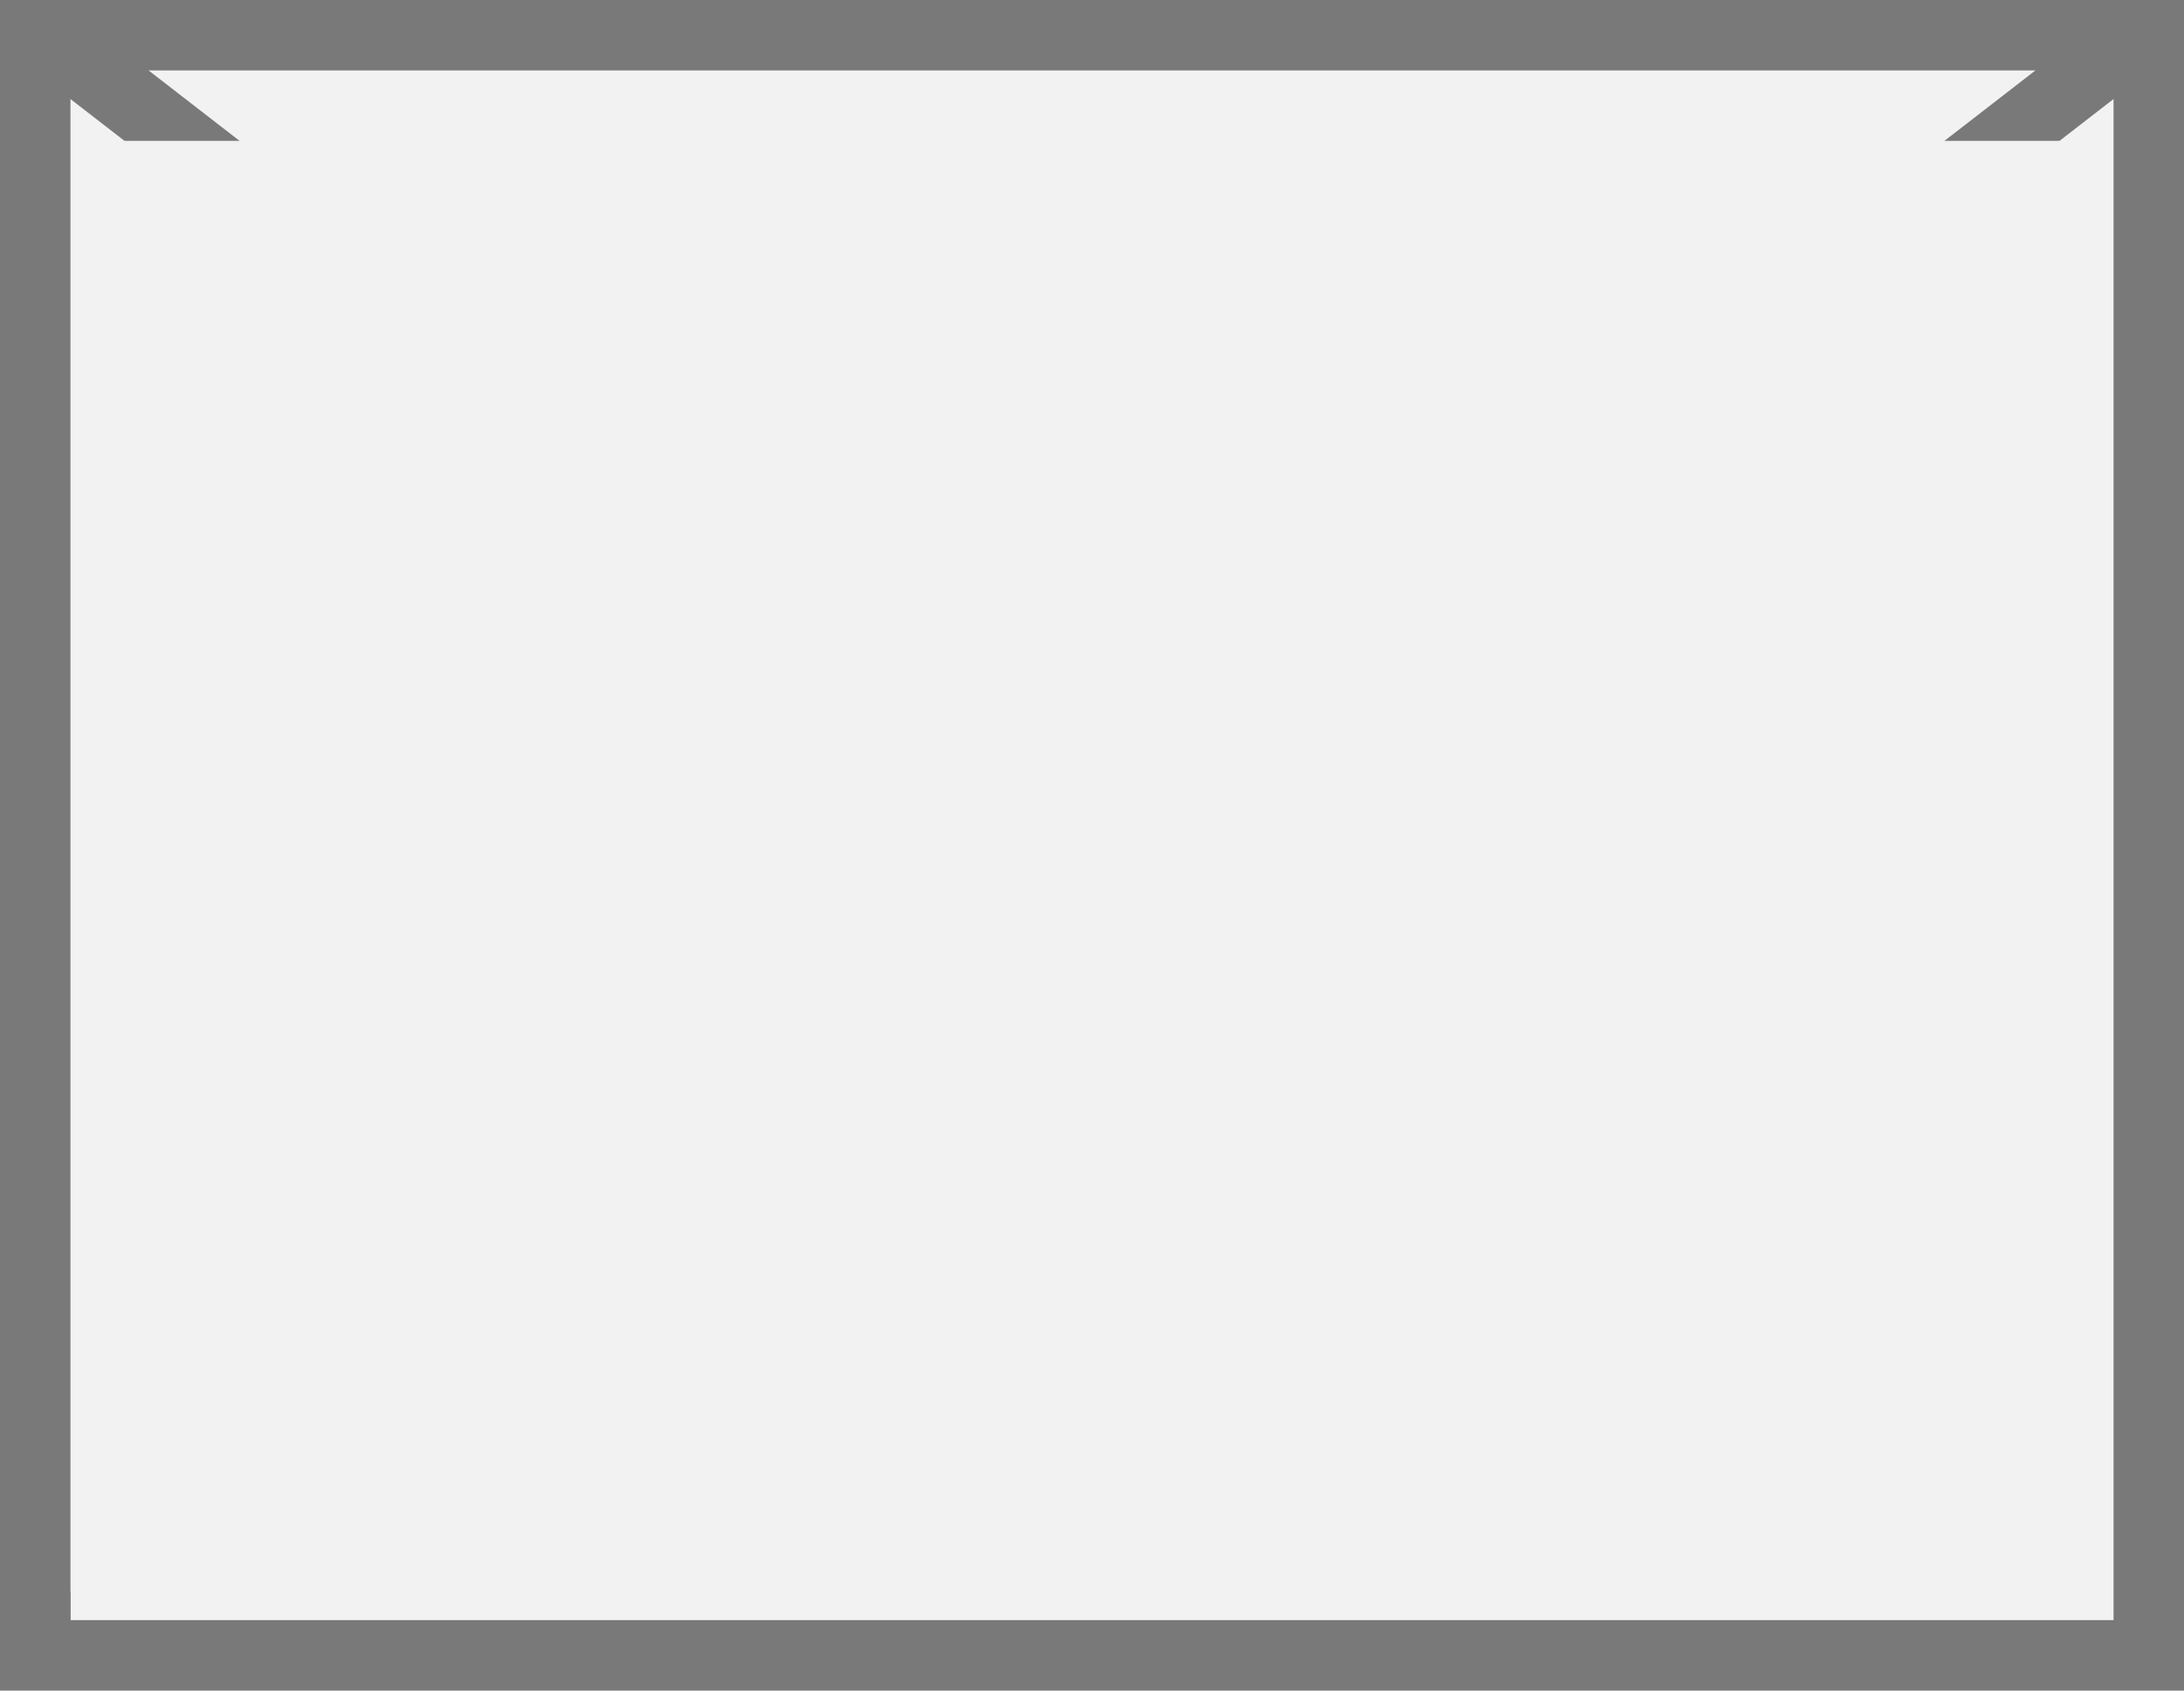
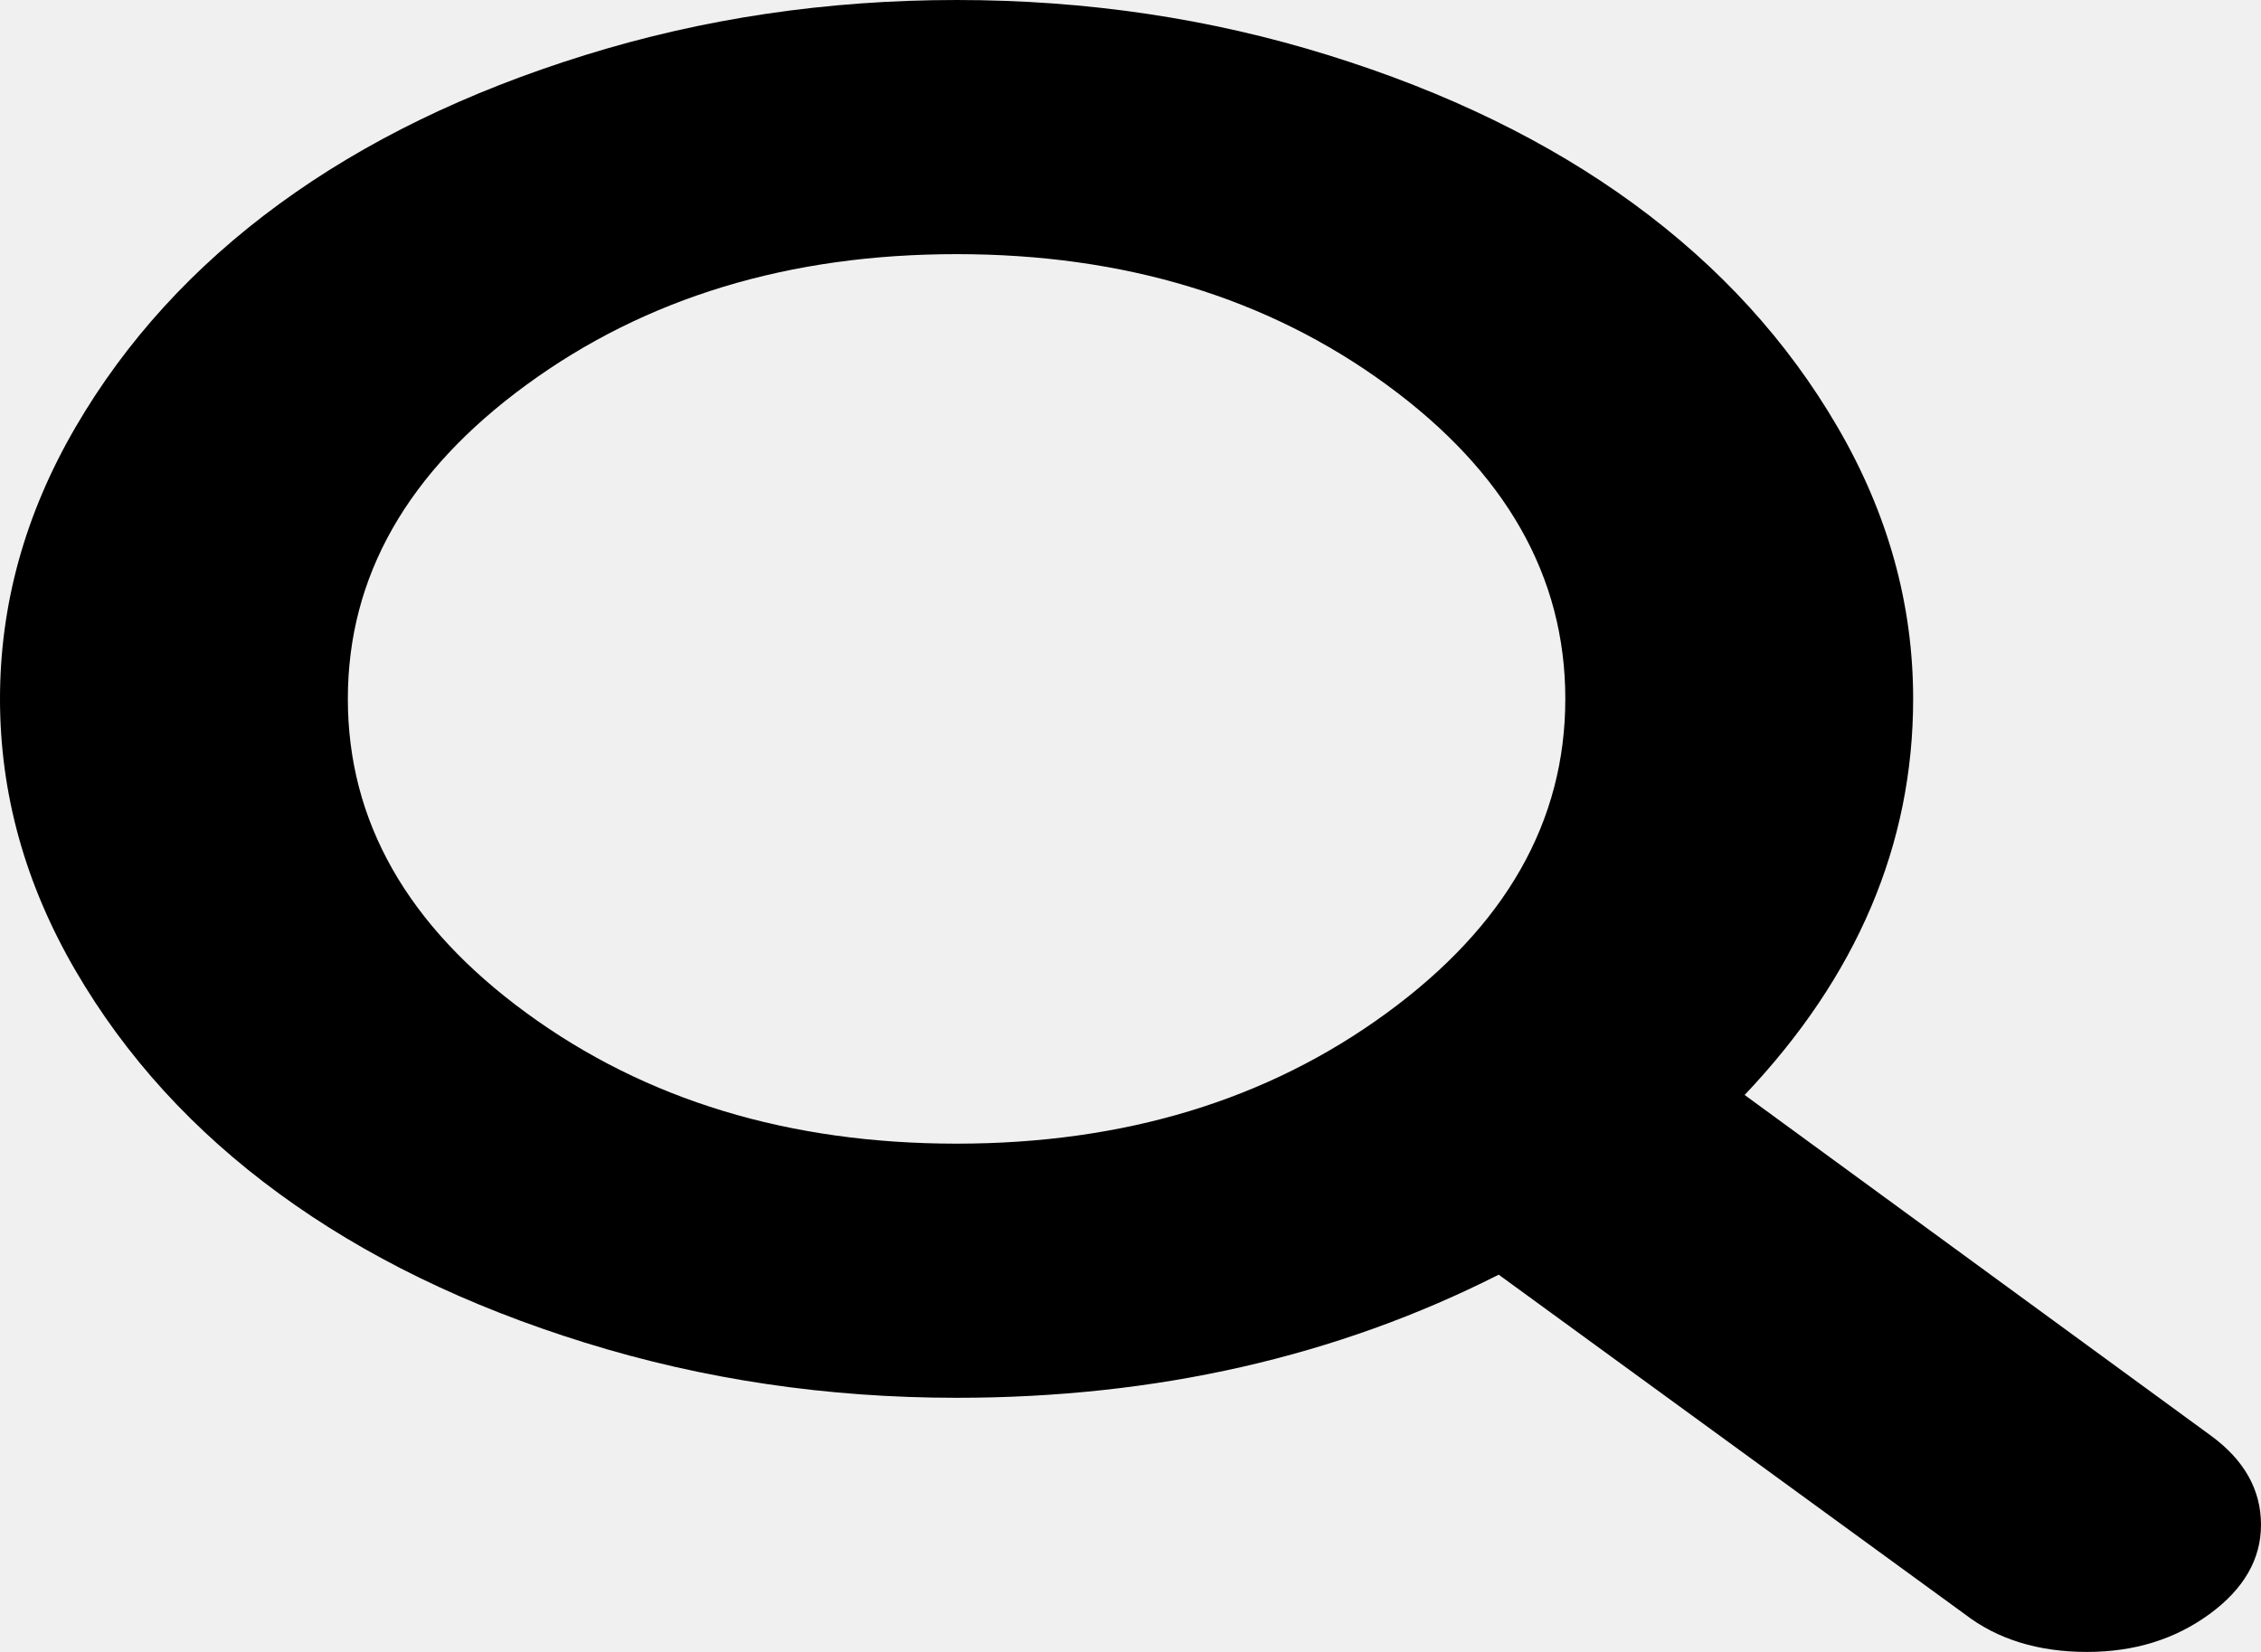
- <svg xmlns="http://www.w3.org/2000/svg" version="1.1" width="31px" height="24px">
-   <defs>
-     <mask fill="white" id="clip1696">
-       <path d="M 205 267  L 236 267  L 236 289  L 205 289  Z M 204 265  L 235 265  L 235 289  L 204 289  Z " fill-rule="evenodd" />
-     </mask>
-   </defs>
-   <g transform="matrix(1 0 0 1 -204 -265 )">
-     <path d="M 204.5 265.5  L 234.5 265.5  L 234.5 288.5  L 204.5 288.5  L 204.5 265.5  Z " fill-rule="nonzero" fill="#f2f2f2" stroke="none" />
-     <path d="M 204.5 265.5  L 234.5 265.5  L 234.5 288.5  L 204.5 288.5  L 204.5 265.5  Z " stroke-width="1" stroke="#797979" fill="none" />
-     <path d="M 204.511 265.395  L 234.489 288.605  M 234.489 265.395  L 204.511 288.605  " stroke-width="1" stroke="#797979" fill="none" mask="url(#clip1696)" />
+ <svg xmlns="http://www.w3.org/2000/svg" version="1.1" width="26px" height="19px">
+   <g transform="matrix(1 0 0 1 -28 -30 )">
+     <path d="M 15.945 11.652  C 17.315 10.651  18 9.447  18 8.038  C 18 6.63  17.315 5.426  15.945 4.425  C 14.576 3.424  12.927 2.923  11 2.923  C 9.073 2.923  7.424 3.424  6.055 4.425  C 4.685 5.426  4 6.63  4 8.038  C 4 9.447  4.685 10.651  6.055 11.652  C 7.424 12.653  9.073 13.154  11 13.154  C 12.927 13.154  14.576 12.653  15.945 11.652  Z M 25.422 16.511  C 25.807 16.792  26 17.135  26 17.538  C 26 17.934  25.802 18.277  25.406 18.566  C 25.01 18.855  24.542 19  24 19  C 23.438 19  22.969 18.855  22.594 18.566  L 17.234 14.661  C 15.37 15.605  13.292 16.077  11 16.077  C 9.51 16.077  8.086 15.866  6.727 15.443  C 5.367 15.021  4.195 14.45  3.211 13.73  C 2.227 13.011  1.445 12.155  0.867 11.161  C 0.289 10.168  0 9.127  0 8.038  C 0 6.95  0.289 5.909  0.867 4.916  C 1.445 3.922  2.227 3.066  3.211 2.346  C 4.195 1.627  5.367 1.056  6.727 0.634  C 8.086 0.211  9.51 0  11 0  C 12.49 0  13.914 0.211  15.273 0.634  C 16.633 1.056  17.805 1.627  18.789 2.346  C 19.773 3.066  20.555 3.922  21.133 4.916  C 21.711 5.909  22 6.95  22 8.038  C 22 9.713  21.354 11.232  20.062 12.594  L 25.422 16.511  Z " fill-rule="nonzero" fill="#000000" stroke="none" transform="matrix(1 0 0 1 28 30 )" />
  </g>
</svg>
